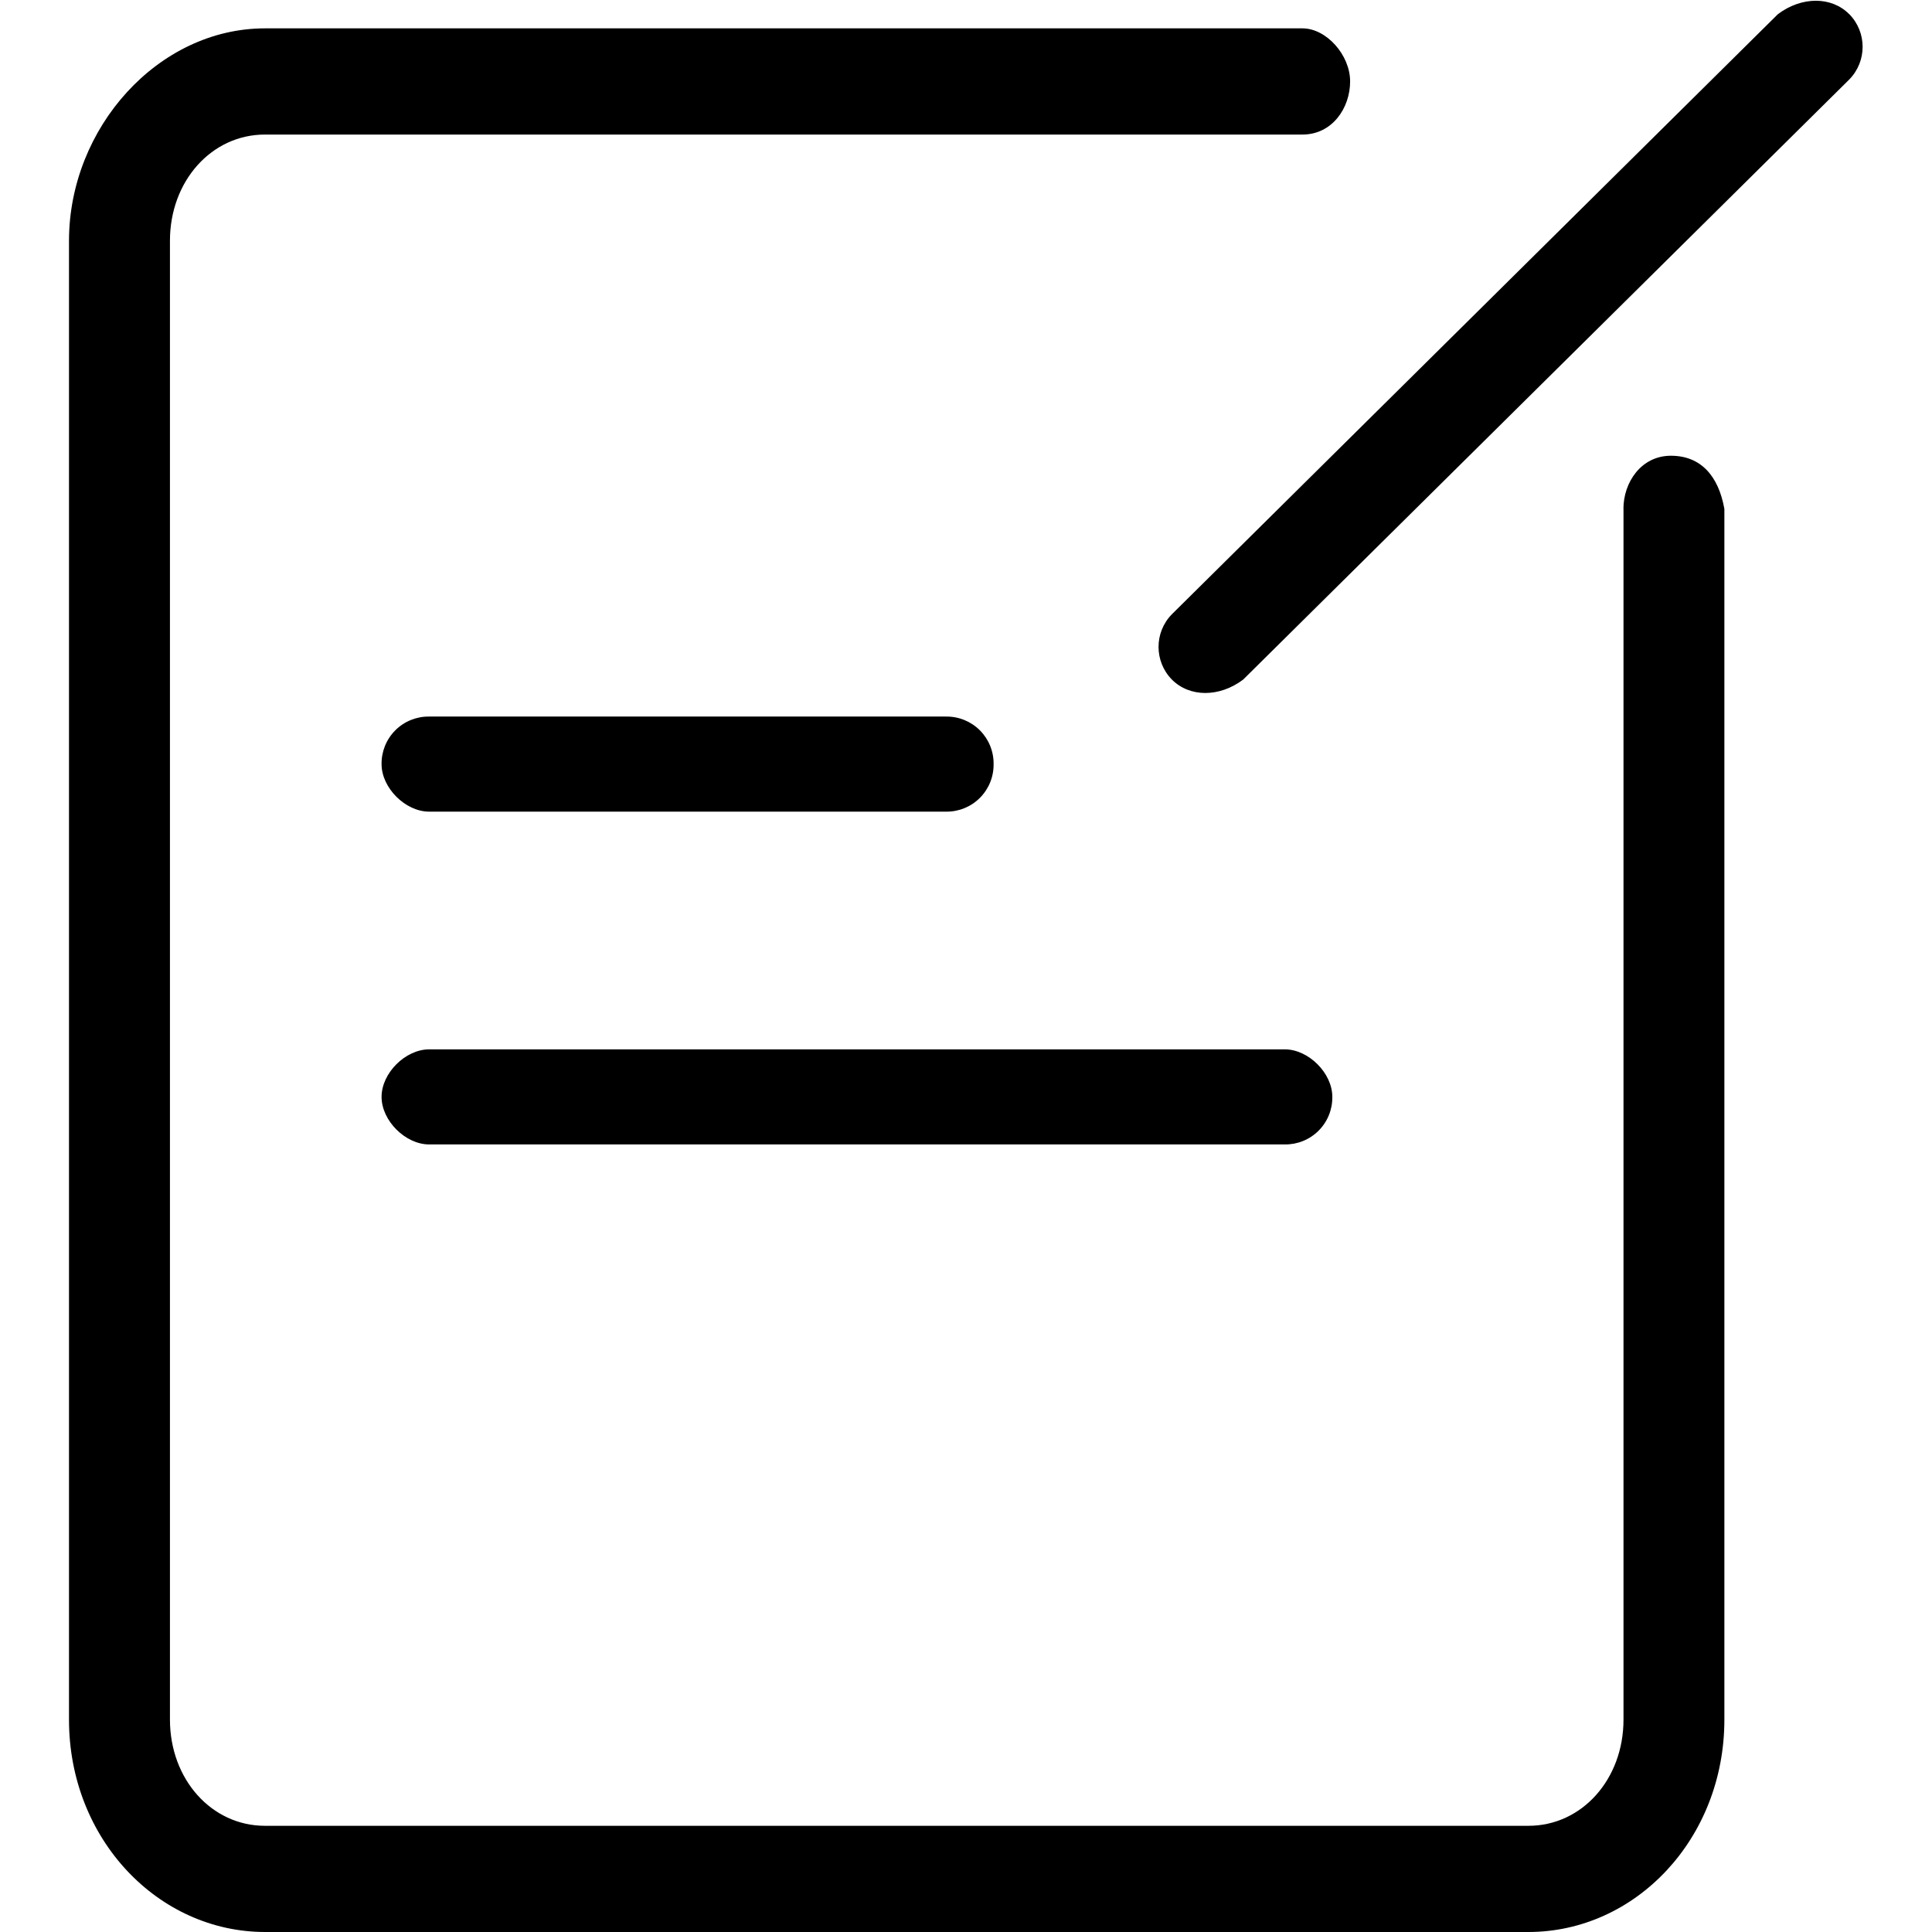
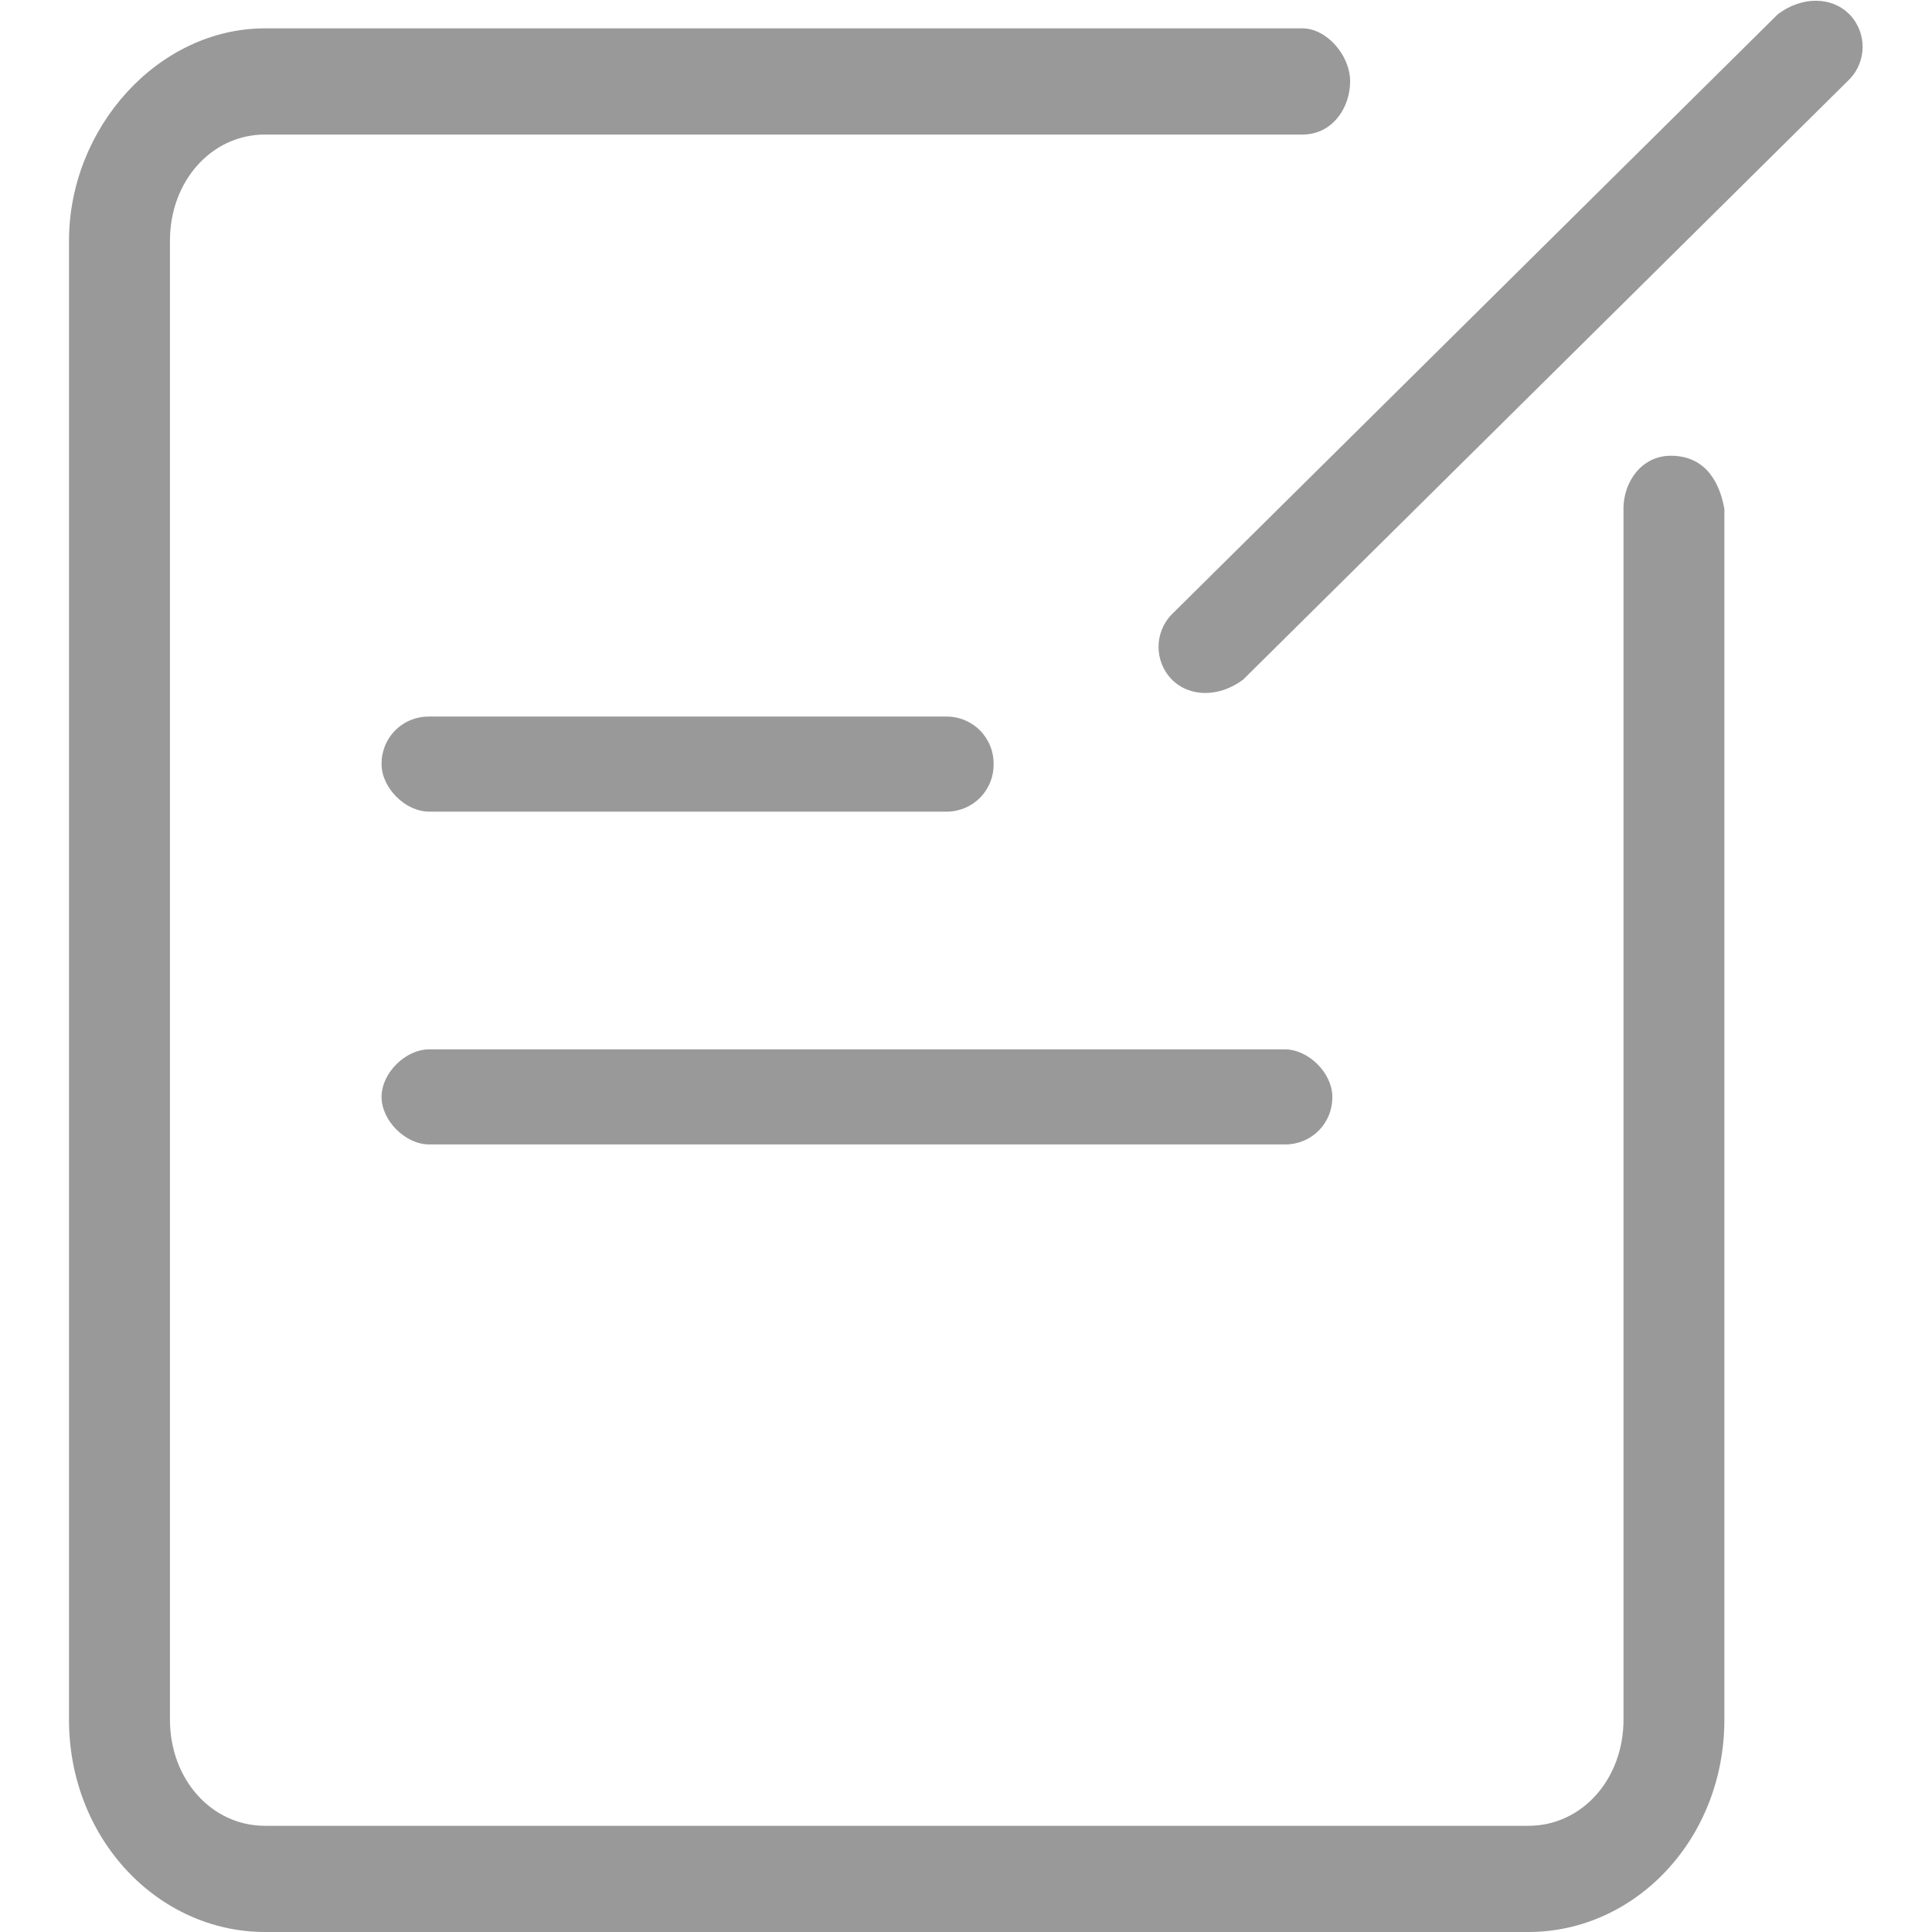
- <svg xmlns="http://www.w3.org/2000/svg" class="icon" style="width: 1em; height: 1em;vertical-align: middle;fill: currentColor;overflow: hidden;" viewBox="0 0 1024 1024" version="1.1" p-id="904">
+ <svg xmlns="http://www.w3.org/2000/svg" class="icon" style="width: 1em; height: 1em;vertical-align: middle;fill: #999;overflow: hidden;" viewBox="0 0 1024 1024" version="1.1" p-id="904">
  <path d="M860.489 269.714v641.719c0 31.634-22.053 56.283-50.395 56.283H140.434c-28.306 0-50.359-24.649-50.359-56.32V127.634c0-31.671 22.053-56.32 50.395-56.32h549.888c15.726 0 25.234-14.043 25.234-28.16 0-14.043-12.617-28.123-25.234-28.123H140.507C83.822 14.994 36.571 67.767 36.571 127.634v783.835C36.571 974.738 83.822 1024 140.507 1024H810.057c56.686 0 103.899-49.262 103.899-112.567V269.714c-3.145-17.591-12.581-28.16-28.343-28.16-15.726 0-25.161 14.08-25.161 28.16zM501.467 379.794H227.474a24.869 24.869 0 0 0-25.234 25.234c0 12.581 12.617 25.161 25.234 25.161h273.993a24.869 24.869 0 0 0 25.161-25.198 24.869 24.869 0 0 0-25.161-25.198zM202.24 581.376c0 12.581 12.617 25.198 25.234 25.198h453.486a24.869 24.869 0 0 0 25.198-25.234c0-12.581-12.617-25.161-25.198-25.161H227.474c-12.617 0-25.234 12.581-25.234 25.198zM980.114 7.497c-9.399-9.472-25.161-9.472-37.778 0l-321.207 318.062a24.722 24.722 0 0 0 0 34.633c9.435 9.472 25.198 9.472 37.778 0l321.243-318.062a24.722 24.722 0 0 0 0-34.633z" p-id="905" />
</svg>
